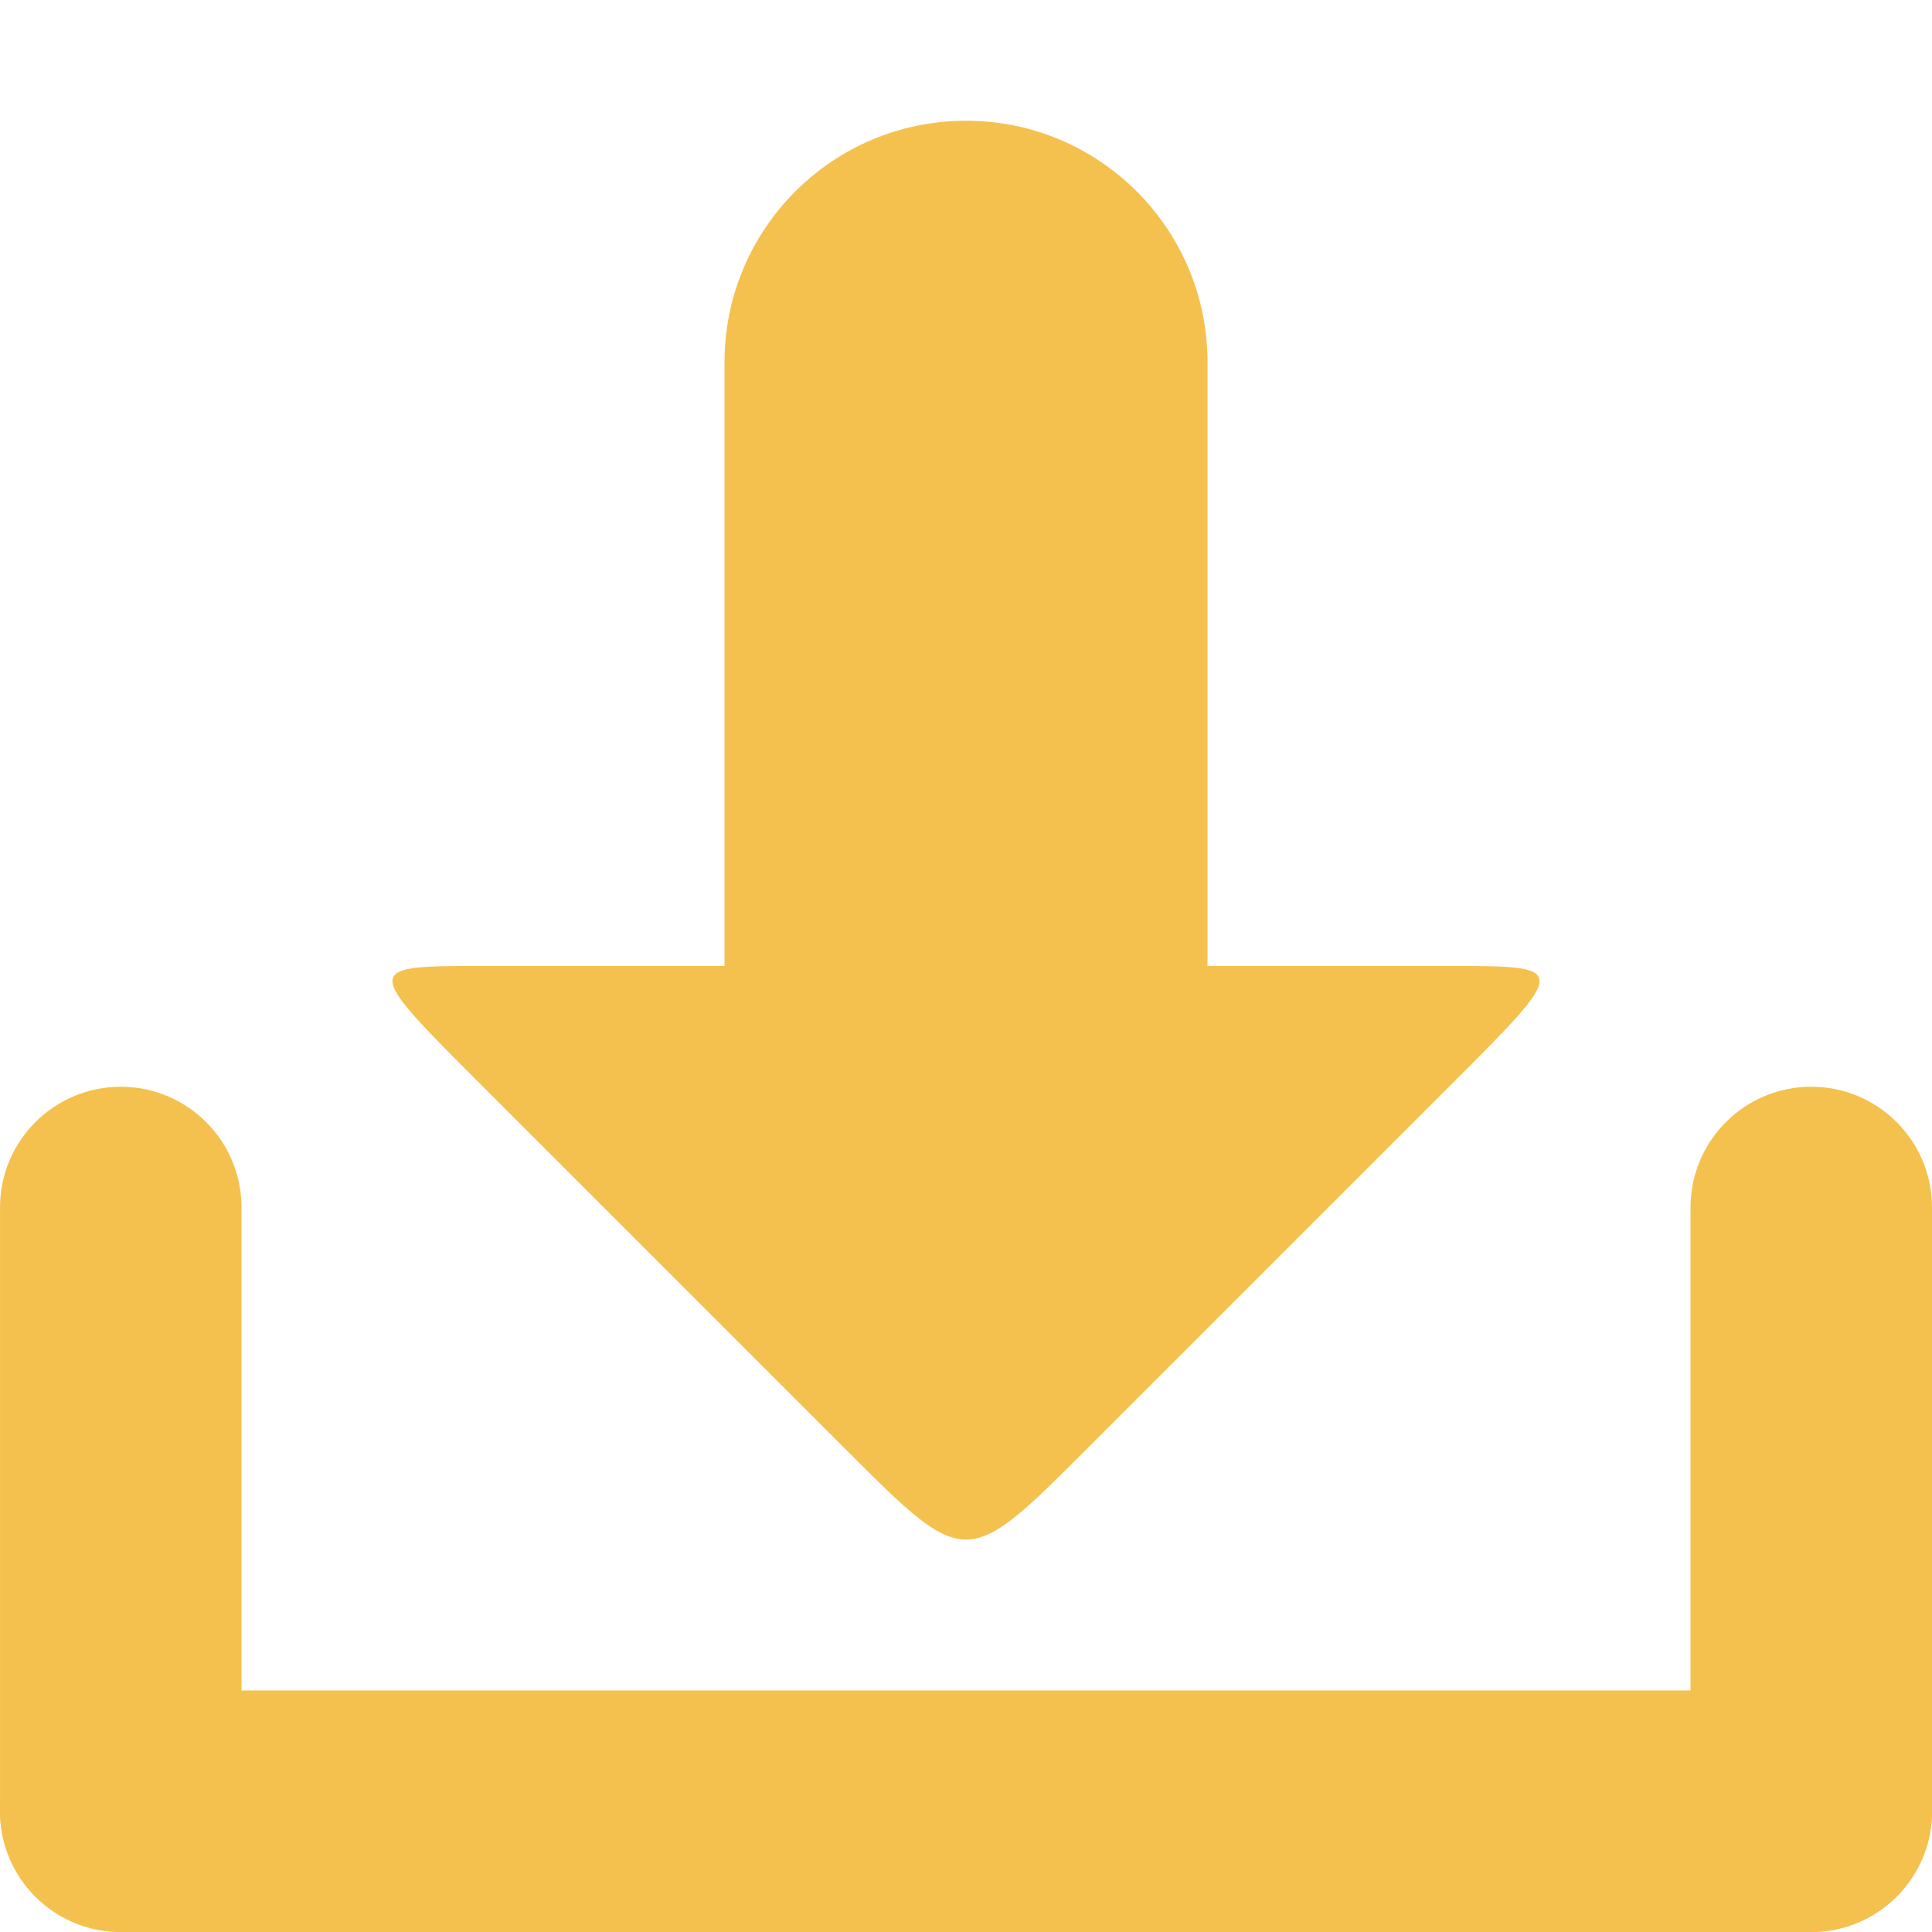
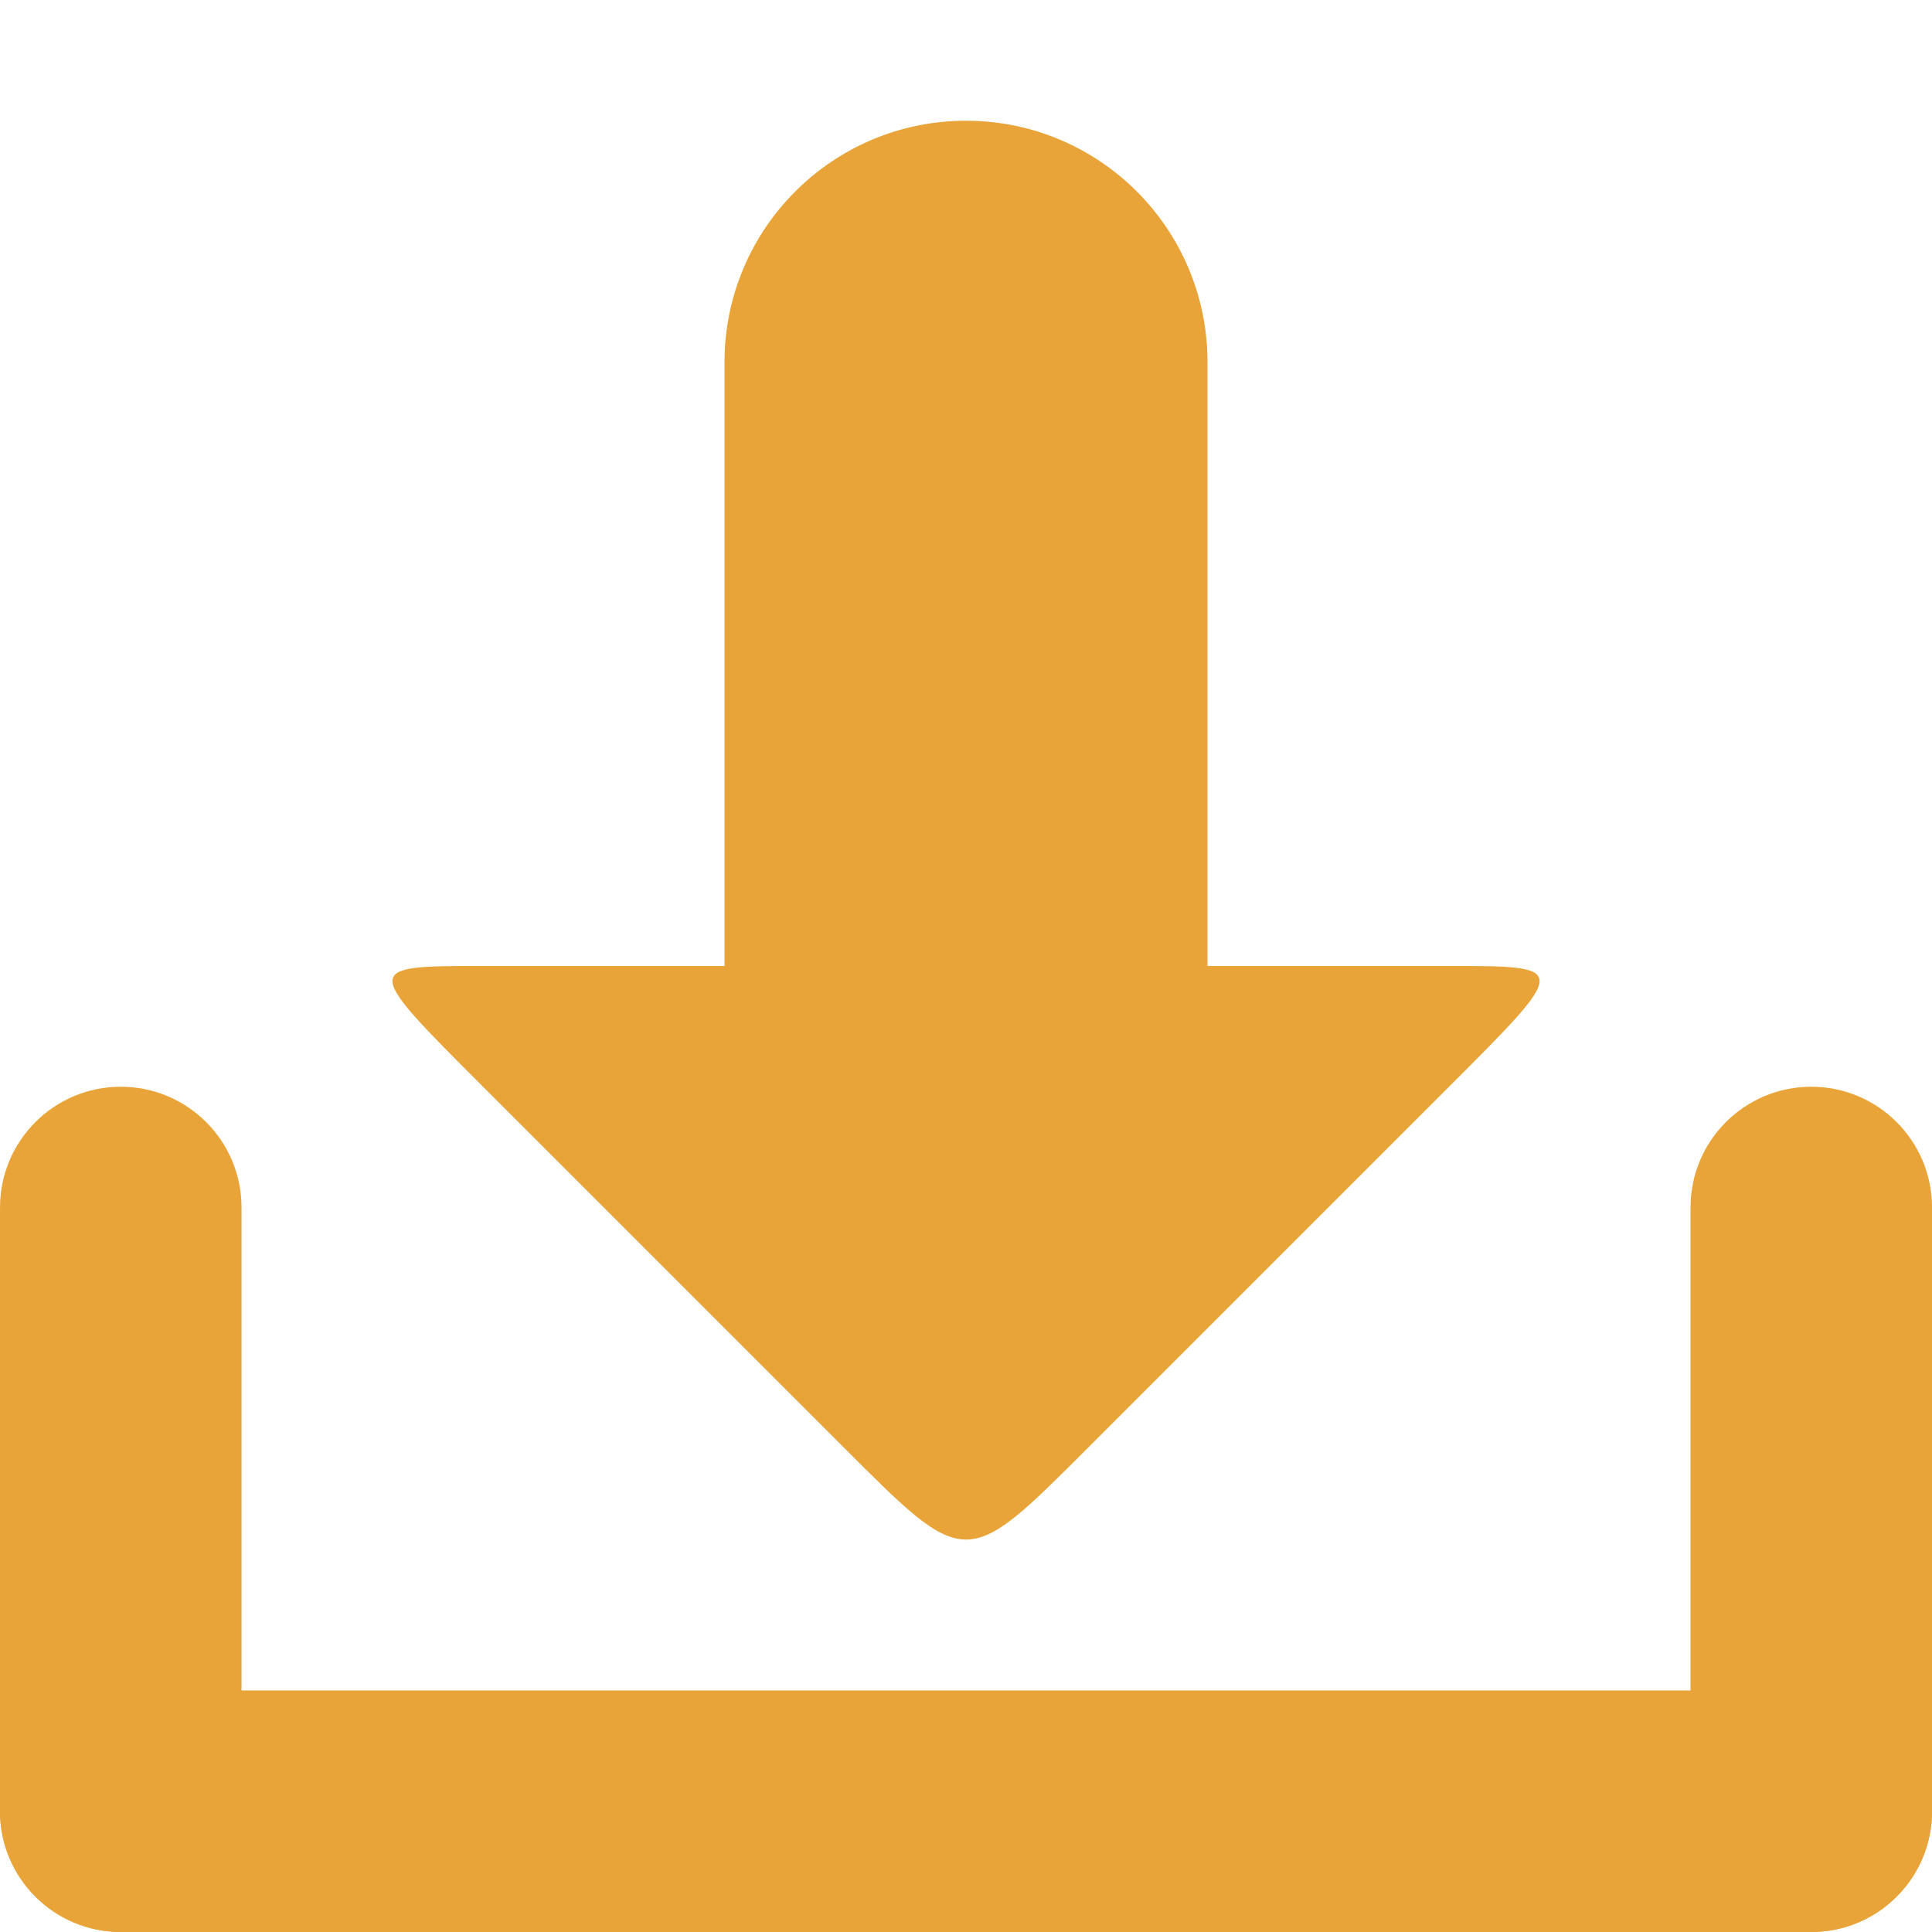
<svg xmlns="http://www.w3.org/2000/svg" width="16" height="16" id="svg2" version="1.1">
  <defs id="defs4" />
  <g id="layer1" transform="translate(0,-1036.362)">
-     <g id="g3838" style="opacity:1;fill:#f5c14e;fill-opacity:1" transform="translate(15.60718,15.8749)">
-       <rect ry="1" rx="1" y="1034.487" x="-15.607" height="2" width="16" id="rect2989" style="fill:#f5c14e;fill-opacity:1;stroke:none" />
-       <rect transform="matrix(0,1,-1,0,0,0)" style="fill:#f5c14e;fill-opacity:1;stroke:none" id="rect2991-6" width="7" height="2" x="1029.487" y="13.607" rx="1" ry="1" />
-       <rect ry="1" rx="1" y="-0.393" x="1029.487" height="2" width="7" id="rect2993" style="fill:#f5c14e;fill-opacity:1;stroke:none" transform="matrix(0,1,-1,0,0,0)" />
-       <path id="path2997-6" d="m -6.607,1032.487 c -1,1 -1,1 -2,0 l -3,-3 c -1,-1 -1,-1 0,-1 l 8,0 c 1,0 1,0 0,1 z" style="fill:#f5c14e;fill-opacity:1;stroke:none" />
-       <rect ry="2" rx="2" y="1021.487" x="-9.607" height="10" width="4" id="rect2995" style="fill:#f5c14e;fill-opacity:1;stroke:none" />
+     <g id="g3838" style="opacity:1;fill:#e9a439;fill-opacity:1" transform="translate(15.60718,15.8749)">
+       <rect ry="1" rx="1" y="1034.487" x="-15.607" height="2" width="16" id="rect2989" style="fill:#e9a439;fill-opacity:1;stroke:none" />
+       <rect transform="matrix(0,1,-1,0,0,0)" style="fill:#e9a439;fill-opacity:1;stroke:none" id="rect2991-6" width="7" height="2" x="1029.487" y="13.607" rx="1" ry="1" />
+       <rect ry="1" rx="1" y="-0.393" x="1029.487" height="2" width="7" id="rect2993" style="fill:#e9a439;fill-opacity:1;stroke:none" transform="matrix(0,1,-1,0,0,0)" />
+       <path id="path2997-6" d="m -6.607,1032.487 c -1,1 -1,1 -2,0 l -3,-3 c -1,-1 -1,-1 0,-1 l 8,0 c 1,0 1,0 0,1 z" style="fill:#e9a439;fill-opacity:1;stroke:none" />
+       <rect ry="2" rx="2" y="1021.487" x="-9.607" height="10" width="4" id="rect2995" style="fill:#e9a439;fill-opacity:1;stroke:none" />
    </g>
  </g>
</svg>
